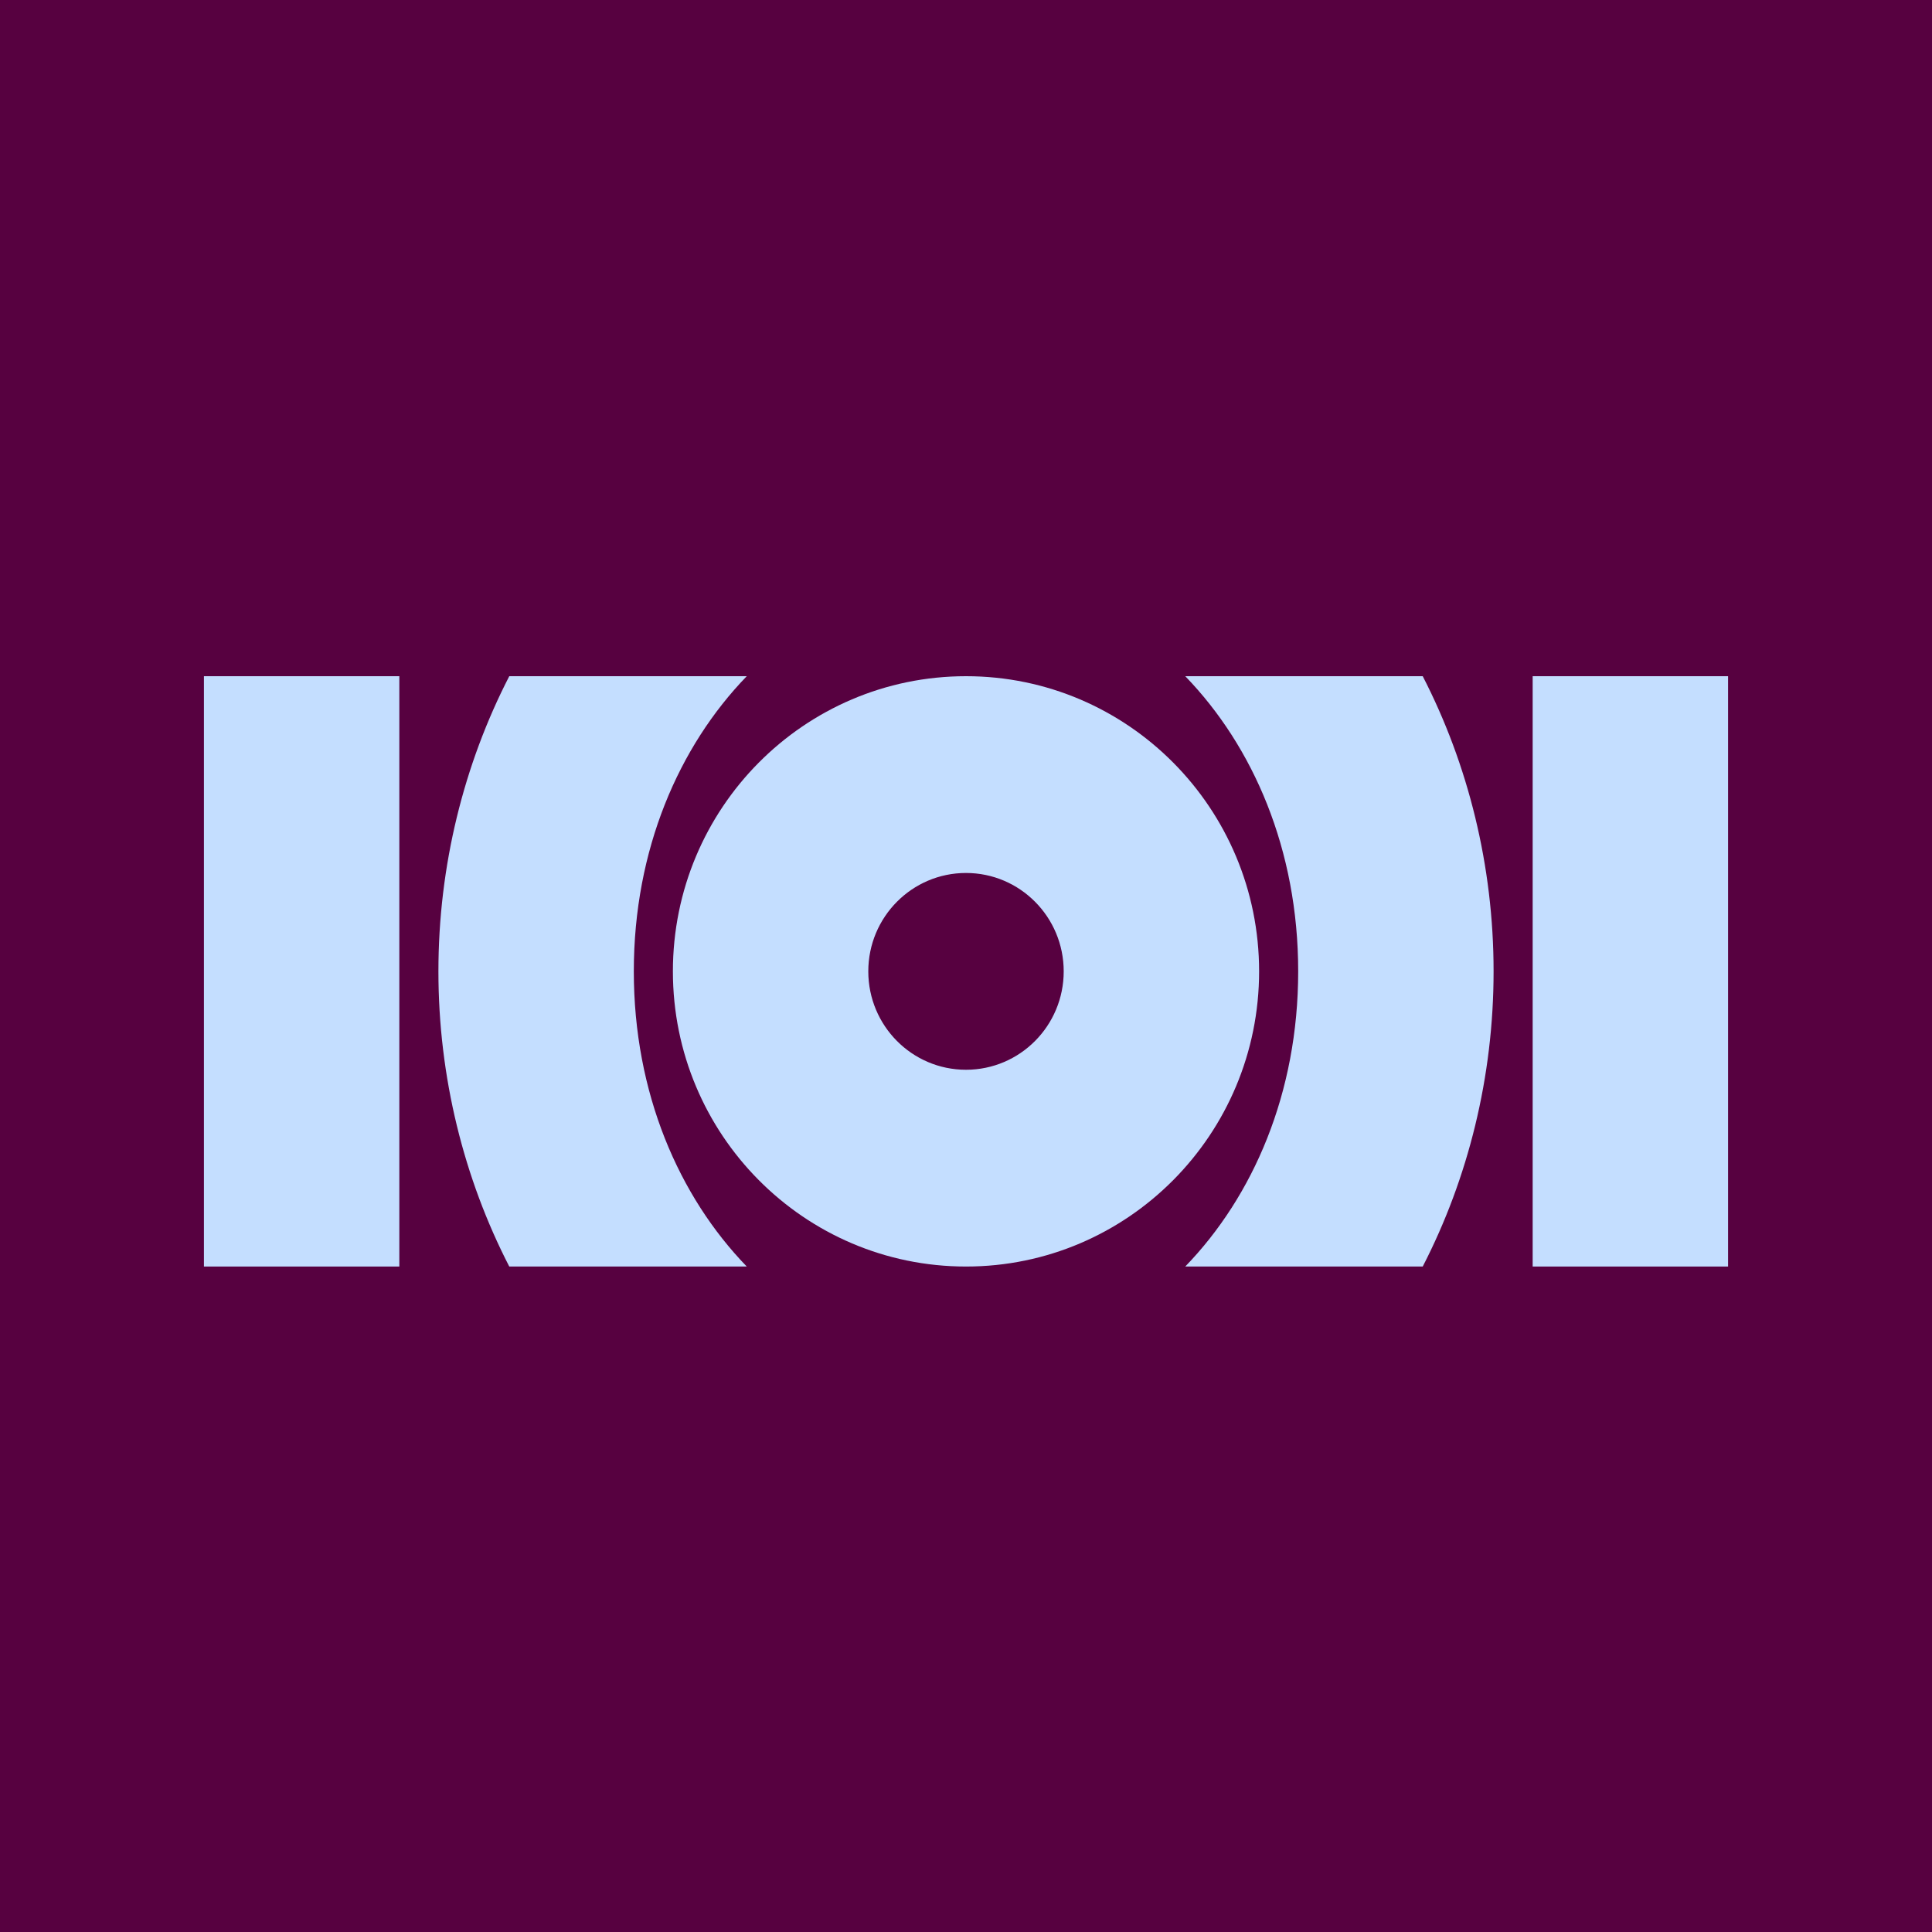
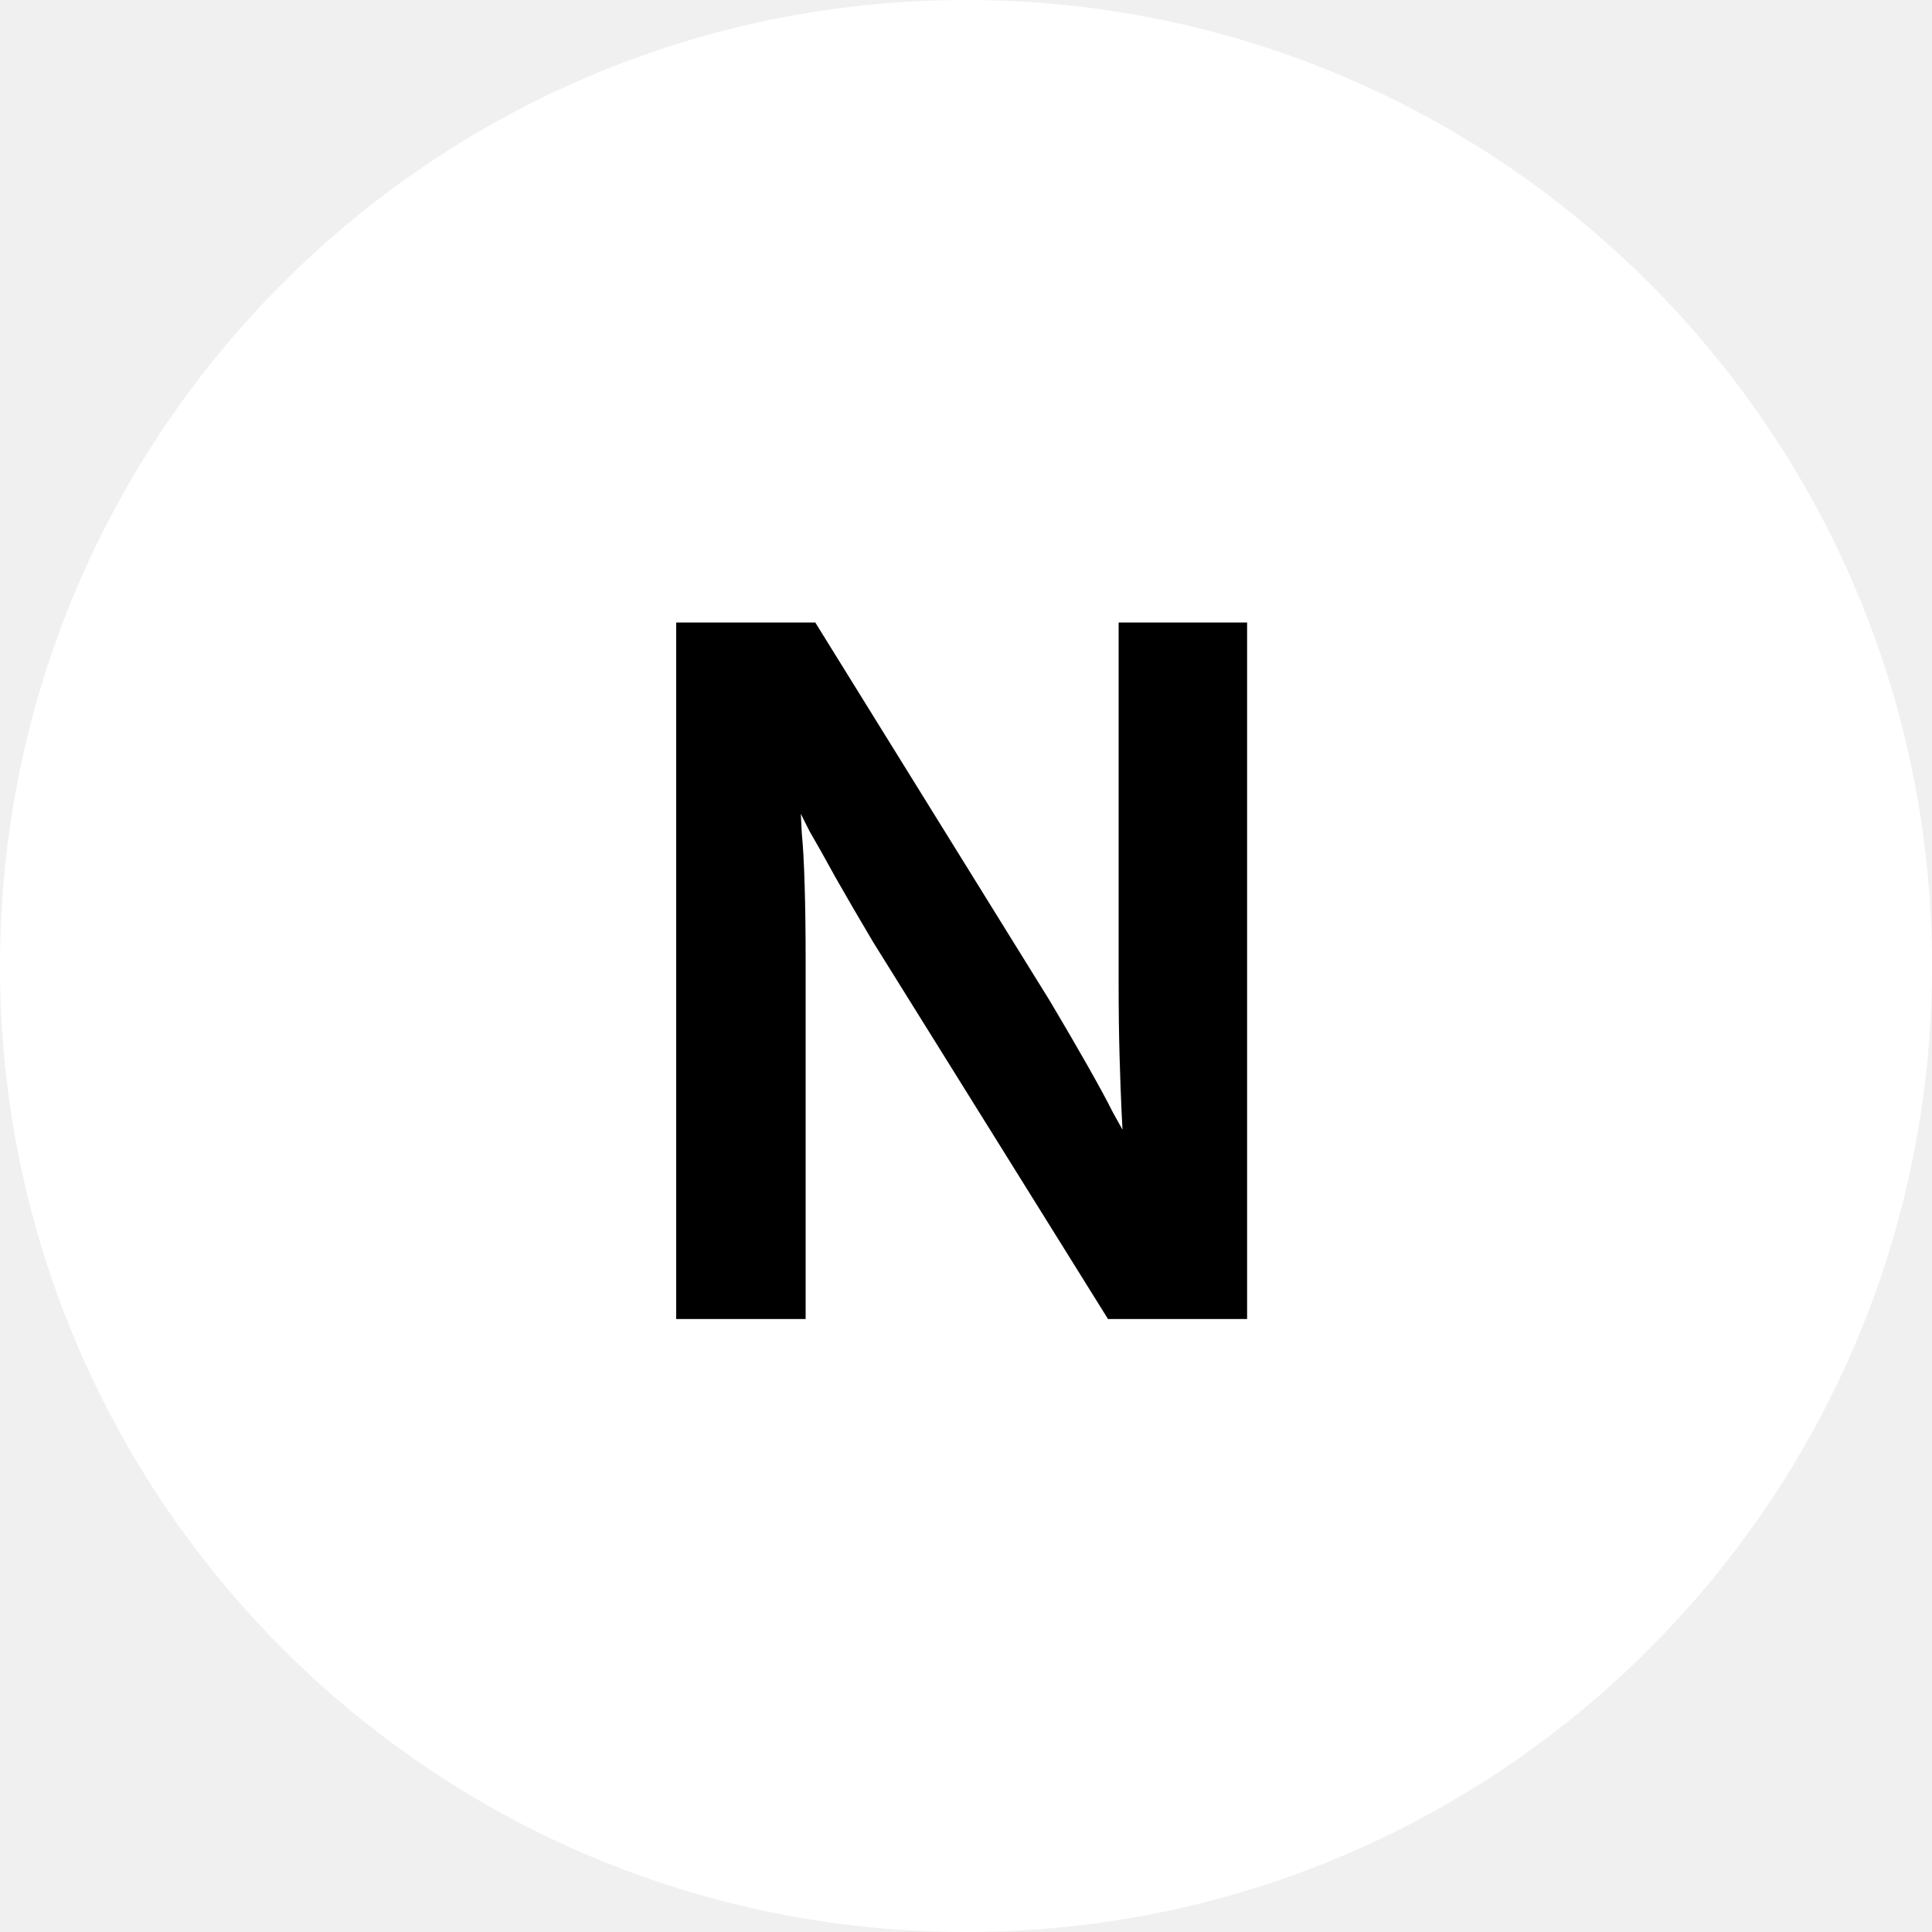
<svg xmlns="http://www.w3.org/2000/svg" width="180" height="180" viewBox="0 0 180 180" fill="none">
-   <rect width="180" height="180" fill="#570140" />
-   <path d="M37.205 118H19V63H37.205V118Z" fill="#C4DEFF" />
-   <path d="M69.574 63C63.244 69.539 59.051 79.161 59.051 90.5C59.051 101.839 63.244 111.461 69.574 118H47.448C43.221 109.795 40.846 100.345 40.846 90.5C40.846 80.655 43.221 71.205 47.448 63H69.574Z" fill="#C4DEFF" />
-   <path fill-rule="evenodd" clip-rule="evenodd" d="M90 63C105.082 63 117.308 75.312 117.308 90.5C117.308 105.688 105.082 118 90 118C74.918 118 62.692 105.688 62.692 90.5C62.692 75.312 74.918 63 90 63ZM90 81.333C84.973 81.333 80.897 85.437 80.897 90.5C80.897 95.563 84.973 99.667 90 99.667C95.027 99.667 99.103 95.563 99.103 90.5C99.103 85.437 95.027 81.333 90 81.333Z" fill="#C4DEFF" />
-   <path d="M132.552 63C136.779 71.205 139.154 80.655 139.154 90.5C139.154 100.345 136.779 109.795 132.552 118H110.426C116.756 111.461 120.949 101.839 120.949 90.5C120.949 79.161 116.756 69.539 110.426 63H132.552Z" fill="#C4DEFF" />
-   <path d="M161 118H142.795V63H161V118Z" fill="#C4DEFF" />
+   <g clip-path="url(#clip0_165_161)">
+     <circle cx="90" cy="90" r="90" fill="white" />
+     <path d="M63 122.89V58H75.96L97.83 93.28C99.15 95.5 100.32 97.51 101.34 99.31C102.36 101.11 103.14 102.55 103.68 103.63C104.28 104.71 104.58 105.25 104.58 105.25C104.58 105.25 104.55 104.65 104.49 103.45C104.43 102.19 104.37 100.54 104.31 98.5C104.25 96.4 104.22 94.06 104.22 91.48V58H116.19V122.89H103.23L81.36 87.79C80.04 85.57 78.87 83.56 77.85 81.76C76.83 79.9 76.02 78.46 75.42 77.44C74.88 76.36 74.61 75.82 74.61 75.82C74.61 75.82 74.64 76.42 74.7 77.62C74.82 78.82 74.91 80.47 74.97 82.57C75.03 84.61 75.06 86.95 75.06 89.59V122.89H63Z" fill="black" />
+   </g>
+   <defs>
+     <clipPath id="clip0_165_161">
+       <rect width="180" height="180" fill="white" />
+     </clipPath>
+   </defs>
</svg>
